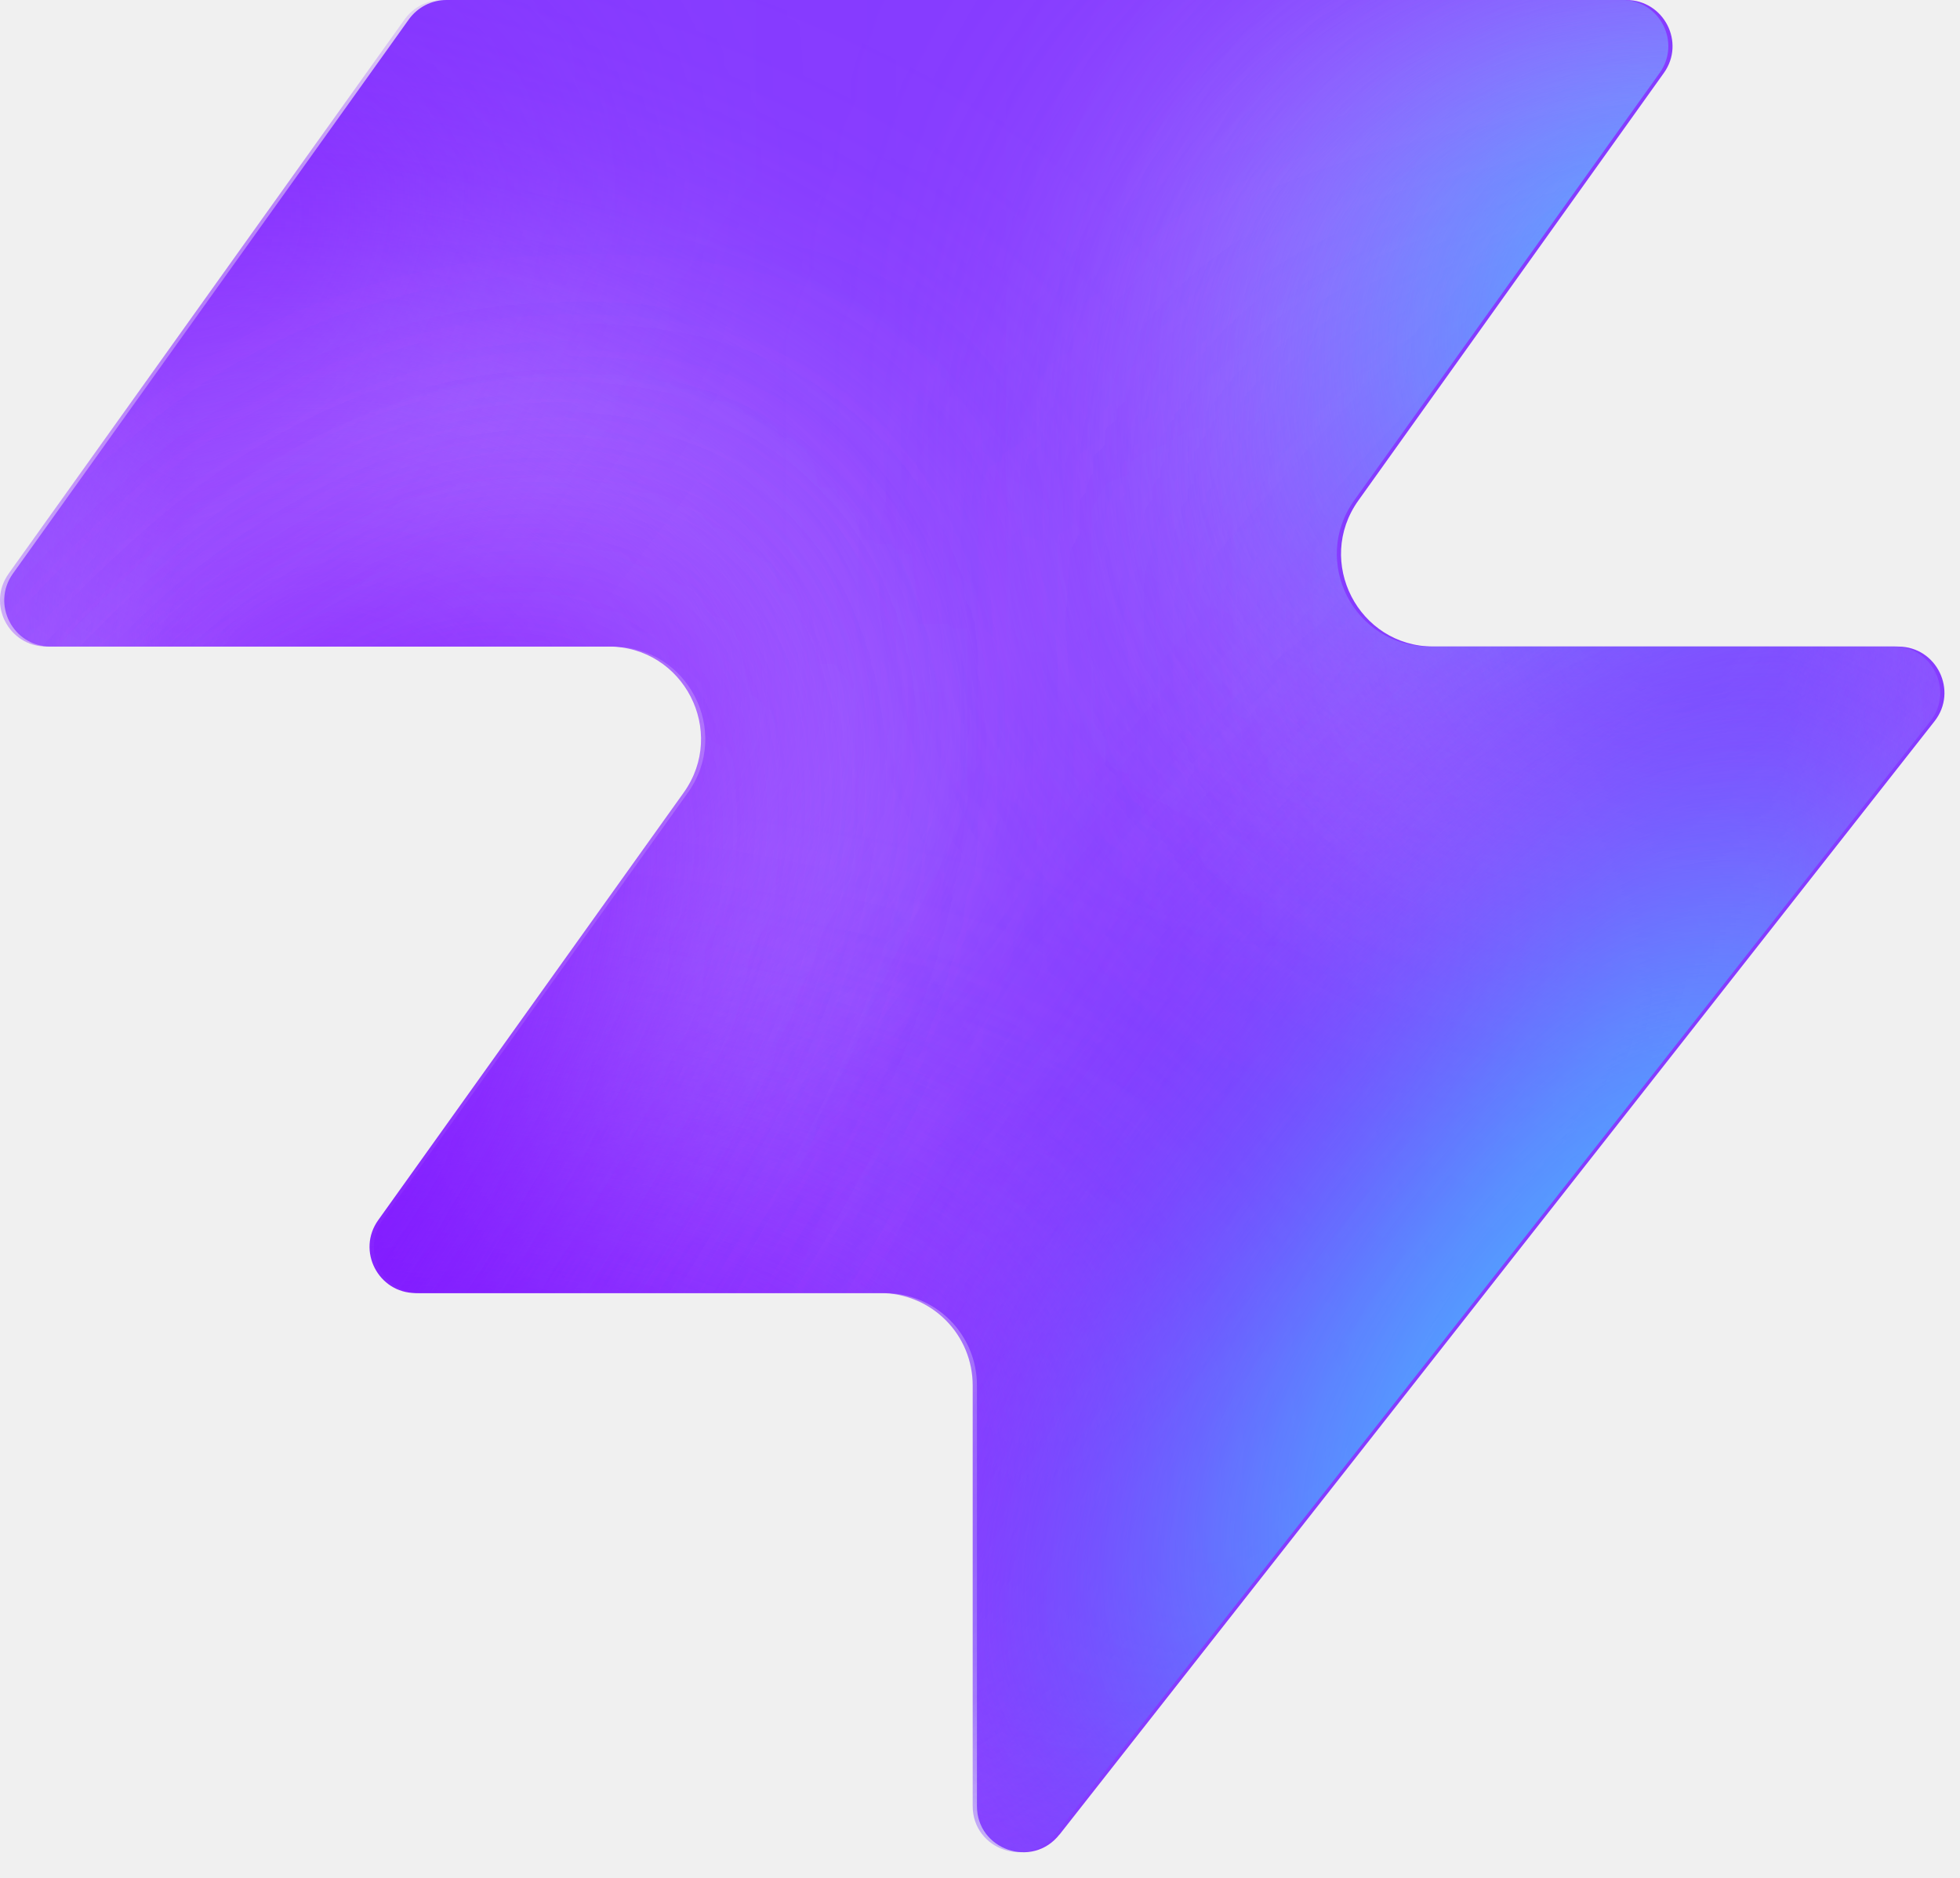
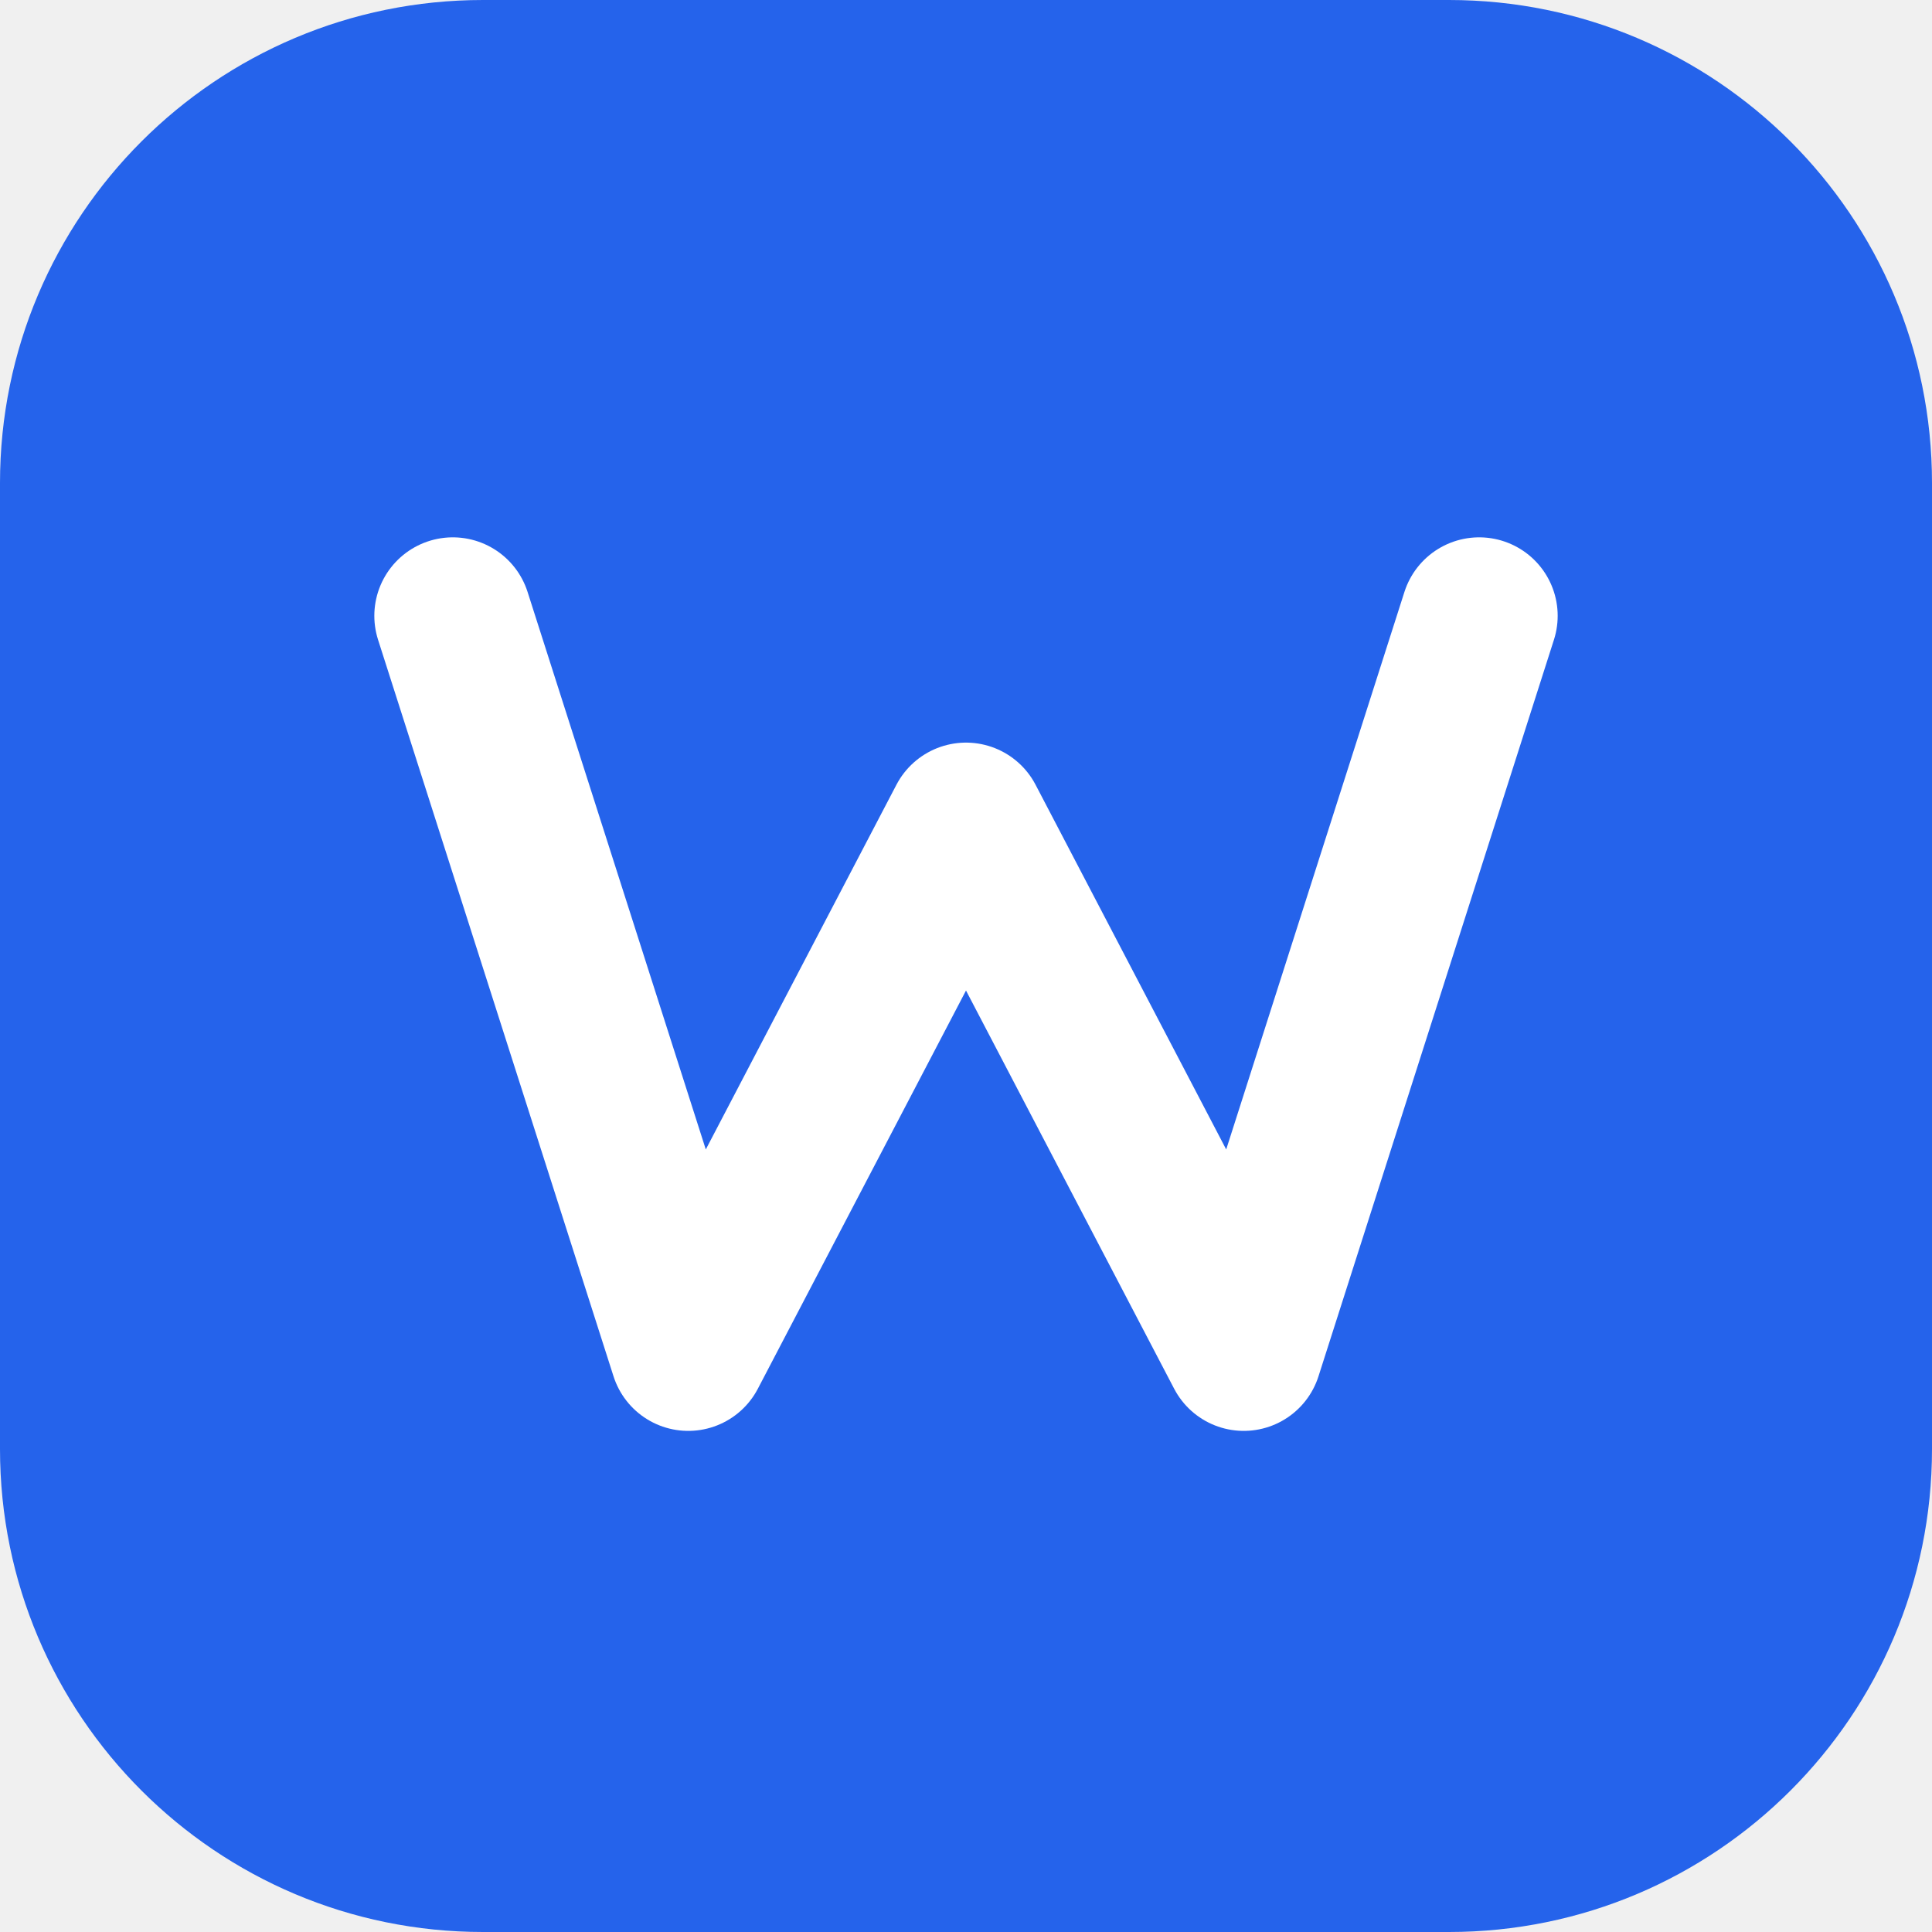
- <svg xmlns="http://www.w3.org/2000/svg" width="48" height="46" fill="none" viewBox="0 0 48 46">
-   <path fill="#863bff" d="M25.946 44.938c-.664.845-2.021.375-2.021-.698V33.937a2.26 2.26 0 0 0-2.262-2.262H10.287c-.92 0-1.456-1.04-.92-1.788l7.48-10.471c1.07-1.497 0-3.578-1.842-3.578H1.237c-.92 0-1.456-1.04-.92-1.788L10.013.474c.214-.297.556-.474.92-.474h28.894c.92 0 1.456 1.04.92 1.788l-7.48 10.471c-1.07 1.498 0 3.579 1.842 3.579h11.377c.943 0 1.473 1.088.89 1.83L25.947 44.94z" style="fill:#863bff;fill:color(display-p3 .525 .23 1);fill-opacity:1" />
-   <mask id="a" width="48" height="46" x="0" y="0" maskUnits="userSpaceOnUse" style="mask-type:alpha">
-     <path fill="#000" d="M25.842 44.938c-.664.844-2.021.375-2.021-.698V33.937a2.26 2.26 0 0 0-2.262-2.262H10.183c-.92 0-1.456-1.04-.92-1.788l7.48-10.471c1.07-1.498 0-3.579-1.842-3.579H1.133c-.92 0-1.456-1.04-.92-1.787L9.91.473c.214-.297.556-.474.92-.474h28.894c.92 0 1.456 1.04.92 1.788l-7.48 10.471c-1.07 1.498 0 3.578 1.842 3.578h11.377c.943 0 1.473 1.088.89 1.832L25.843 44.94z" style="fill:#000;fill-opacity:1" />
-   </mask>
-   <g mask="url(#a)">
-     <g filter="url(#b)">
-       <ellipse cx="5.508" cy="14.704" fill="#ede6ff" rx="5.508" ry="14.704" style="fill:#ede6ff;fill:color(display-p3 .927 .903 1);fill-opacity:1" transform="matrix(.00324 1 1 -.00324 -4.47 31.516)" />
-     </g>
-     <g filter="url(#c)">
-       <ellipse cx="10.399" cy="29.851" fill="#ede6ff" rx="10.399" ry="29.851" style="fill:#ede6ff;fill:color(display-p3 .927 .903 1);fill-opacity:1" transform="matrix(.00324 1 1 -.00324 -39.328 7.883)" />
-     </g>
-     <g filter="url(#d)">
-       <ellipse cx="5.508" cy="30.487" fill="#7e14ff" rx="5.508" ry="30.487" style="fill:#7e14ff;fill:color(display-p3 .492 .077 1);fill-opacity:1" transform="rotate(89.814 -25.913 -14.639)scale(1 -1)" />
-     </g>
-     <g filter="url(#e)">
-       <ellipse cx="5.508" cy="30.599" fill="#7e14ff" rx="5.508" ry="30.599" style="fill:#7e14ff;fill:color(display-p3 .492 .077 1);fill-opacity:1" transform="rotate(89.814 -32.644 -3.334)scale(1 -1)" />
-     </g>
-     <g filter="url(#f)">
-       <ellipse cx="5.508" cy="30.599" fill="#7e14ff" rx="5.508" ry="30.599" style="fill:#7e14ff;fill:color(display-p3 .492 .077 1);fill-opacity:1" transform="matrix(.00324 1 1 -.00324 -34.34 30.47)" />
-     </g>
-     <g filter="url(#g)">
-       <ellipse cx="14.072" cy="22.078" fill="#ede6ff" rx="14.072" ry="22.078" style="fill:#ede6ff;fill:color(display-p3 .927 .903 1);fill-opacity:1" transform="rotate(93.35 24.506 48.493)scale(-1 1)" />
-     </g>
-     <g filter="url(#h)">
-       <ellipse cx="3.47" cy="21.501" fill="#7e14ff" rx="3.47" ry="21.501" style="fill:#7e14ff;fill:color(display-p3 .492 .077 1);fill-opacity:1" transform="rotate(89.009 28.708 47.59)scale(-1 1)" />
-     </g>
-     <g filter="url(#i)">
-       <ellipse cx="3.47" cy="21.501" fill="#7e14ff" rx="3.47" ry="21.501" style="fill:#7e14ff;fill:color(display-p3 .492 .077 1);fill-opacity:1" transform="rotate(89.009 28.708 47.59)scale(-1 1)" />
-     </g>
-     <g filter="url(#j)">
-       <ellipse cx=".387" cy="8.972" fill="#7e14ff" rx="4.407" ry="29.108" style="fill:#7e14ff;fill:color(display-p3 .492 .077 1);fill-opacity:1" transform="rotate(39.51 .387 8.972)" />
-     </g>
-     <g filter="url(#k)">
-       <ellipse cx="47.523" cy="-6.092" fill="#7e14ff" rx="4.407" ry="29.108" style="fill:#7e14ff;fill:color(display-p3 .492 .077 1);fill-opacity:1" transform="rotate(37.892 47.523 -6.092)" />
-     </g>
-     <g filter="url(#l)">
-       <ellipse cx="41.412" cy="6.333" fill="#47bfff" rx="5.971" ry="9.665" style="fill:#47bfff;fill:color(display-p3 .28 .748 1);fill-opacity:1" transform="rotate(37.892 41.412 6.333)" />
-     </g>
-     <g filter="url(#m)">
-       <ellipse cx="-1.879" cy="38.332" fill="#7e14ff" rx="4.407" ry="29.108" style="fill:#7e14ff;fill:color(display-p3 .492 .077 1);fill-opacity:1" transform="rotate(37.892 -1.88 38.332)" />
-     </g>
-     <g filter="url(#n)">
-       <ellipse cx="-1.879" cy="38.332" fill="#7e14ff" rx="4.407" ry="29.108" style="fill:#7e14ff;fill:color(display-p3 .492 .077 1);fill-opacity:1" transform="rotate(37.892 -1.88 38.332)" />
-     </g>
-     <g filter="url(#o)">
-       <ellipse cx="35.651" cy="29.907" fill="#7e14ff" rx="4.407" ry="29.108" style="fill:#7e14ff;fill:color(display-p3 .492 .077 1);fill-opacity:1" transform="rotate(37.892 35.651 29.907)" />
-     </g>
-     <g filter="url(#p)">
-       <ellipse cx="38.418" cy="32.4" fill="#47bfff" rx="5.971" ry="15.297" style="fill:#47bfff;fill:color(display-p3 .28 .748 1);fill-opacity:1" transform="rotate(37.892 38.418 32.4)" />
-     </g>
-   </g>
-   <defs>
-     <filter id="b" width="60.045" height="41.654" x="-19.77" y="16.149" color-interpolation-filters="sRGB" filterUnits="userSpaceOnUse">
-       <feFlood flood-opacity="0" result="BackgroundImageFix" />
-       <feBlend in="SourceGraphic" in2="BackgroundImageFix" result="shape" />
-       <feGaussianBlur result="effect1_foregroundBlur_2002_17158" stdDeviation="7.659" />
-     </filter>
-     <filter id="c" width="90.34" height="51.437" x="-54.613" y="-7.533" color-interpolation-filters="sRGB" filterUnits="userSpaceOnUse">
-       <feFlood flood-opacity="0" result="BackgroundImageFix" />
-       <feBlend in="SourceGraphic" in2="BackgroundImageFix" result="shape" />
-       <feGaussianBlur result="effect1_foregroundBlur_2002_17158" stdDeviation="7.659" />
-     </filter>
-     <filter id="d" width="79.355" height="29.4" x="-49.64" y="2.03" color-interpolation-filters="sRGB" filterUnits="userSpaceOnUse">
-       <feFlood flood-opacity="0" result="BackgroundImageFix" />
-       <feBlend in="SourceGraphic" in2="BackgroundImageFix" result="shape" />
-       <feGaussianBlur result="effect1_foregroundBlur_2002_17158" stdDeviation="4.596" />
-     </filter>
-     <filter id="e" width="79.579" height="29.4" x="-45.045" y="20.029" color-interpolation-filters="sRGB" filterUnits="userSpaceOnUse">
-       <feFlood flood-opacity="0" result="BackgroundImageFix" />
-       <feBlend in="SourceGraphic" in2="BackgroundImageFix" result="shape" />
-       <feGaussianBlur result="effect1_foregroundBlur_2002_17158" stdDeviation="4.596" />
-     </filter>
-     <filter id="f" width="79.579" height="29.4" x="-43.513" y="21.178" color-interpolation-filters="sRGB" filterUnits="userSpaceOnUse">
-       <feFlood flood-opacity="0" result="BackgroundImageFix" />
-       <feBlend in="SourceGraphic" in2="BackgroundImageFix" result="shape" />
-       <feGaussianBlur result="effect1_foregroundBlur_2002_17158" stdDeviation="4.596" />
-     </filter>
-     <filter id="g" width="74.749" height="58.852" x="15.756" y="-17.901" color-interpolation-filters="sRGB" filterUnits="userSpaceOnUse">
-       <feFlood flood-opacity="0" result="BackgroundImageFix" />
-       <feBlend in="SourceGraphic" in2="BackgroundImageFix" result="shape" />
-       <feGaussianBlur result="effect1_foregroundBlur_2002_17158" stdDeviation="7.659" />
-     </filter>
-     <filter id="h" width="61.377" height="25.362" x="23.548" y="2.284" color-interpolation-filters="sRGB" filterUnits="userSpaceOnUse">
-       <feFlood flood-opacity="0" result="BackgroundImageFix" />
-       <feBlend in="SourceGraphic" in2="BackgroundImageFix" result="shape" />
-       <feGaussianBlur result="effect1_foregroundBlur_2002_17158" stdDeviation="4.596" />
-     </filter>
-     <filter id="i" width="61.377" height="25.362" x="23.548" y="2.284" color-interpolation-filters="sRGB" filterUnits="userSpaceOnUse">
-       <feFlood flood-opacity="0" result="BackgroundImageFix" />
-       <feBlend in="SourceGraphic" in2="BackgroundImageFix" result="shape" />
-       <feGaussianBlur result="effect1_foregroundBlur_2002_17158" stdDeviation="4.596" />
-     </filter>
-     <filter id="j" width="56.045" height="63.649" x="-27.636" y="-22.853" color-interpolation-filters="sRGB" filterUnits="userSpaceOnUse">
-       <feFlood flood-opacity="0" result="BackgroundImageFix" />
-       <feBlend in="SourceGraphic" in2="BackgroundImageFix" result="shape" />
-       <feGaussianBlur result="effect1_foregroundBlur_2002_17158" stdDeviation="4.596" />
-     </filter>
-     <filter id="k" width="54.814" height="64.646" x="20.116" y="-38.415" color-interpolation-filters="sRGB" filterUnits="userSpaceOnUse">
-       <feFlood flood-opacity="0" result="BackgroundImageFix" />
-       <feBlend in="SourceGraphic" in2="BackgroundImageFix" result="shape" />
-       <feGaussianBlur result="effect1_foregroundBlur_2002_17158" stdDeviation="4.596" />
-     </filter>
-     <filter id="l" width="33.541" height="35.313" x="24.641" y="-11.323" color-interpolation-filters="sRGB" filterUnits="userSpaceOnUse">
-       <feFlood flood-opacity="0" result="BackgroundImageFix" />
-       <feBlend in="SourceGraphic" in2="BackgroundImageFix" result="shape" />
-       <feGaussianBlur result="effect1_foregroundBlur_2002_17158" stdDeviation="4.596" />
-     </filter>
-     <filter id="m" width="54.814" height="64.646" x="-29.286" y="6.009" color-interpolation-filters="sRGB" filterUnits="userSpaceOnUse">
-       <feFlood flood-opacity="0" result="BackgroundImageFix" />
-       <feBlend in="SourceGraphic" in2="BackgroundImageFix" result="shape" />
-       <feGaussianBlur result="effect1_foregroundBlur_2002_17158" stdDeviation="4.596" />
-     </filter>
-     <filter id="n" width="54.814" height="64.646" x="-29.286" y="6.009" color-interpolation-filters="sRGB" filterUnits="userSpaceOnUse">
-       <feFlood flood-opacity="0" result="BackgroundImageFix" />
-       <feBlend in="SourceGraphic" in2="BackgroundImageFix" result="shape" />
-       <feGaussianBlur result="effect1_foregroundBlur_2002_17158" stdDeviation="4.596" />
-     </filter>
-     <filter id="o" width="54.814" height="64.646" x="8.244" y="-2.416" color-interpolation-filters="sRGB" filterUnits="userSpaceOnUse">
-       <feFlood flood-opacity="0" result="BackgroundImageFix" />
-       <feBlend in="SourceGraphic" in2="BackgroundImageFix" result="shape" />
-       <feGaussianBlur result="effect1_foregroundBlur_2002_17158" stdDeviation="4.596" />
-     </filter>
-     <filter id="p" width="39.409" height="43.623" x="18.713" y="10.588" color-interpolation-filters="sRGB" filterUnits="userSpaceOnUse">
-       <feFlood flood-opacity="0" result="BackgroundImageFix" />
-       <feBlend in="SourceGraphic" in2="BackgroundImageFix" result="shape" />
-       <feGaussianBlur result="effect1_foregroundBlur_2002_17158" stdDeviation="4.596" />
-     </filter>
-   </defs>
+ <svg xmlns="http://www.w3.org/2000/svg" viewBox="0 0 32 32" width="32" height="32" fill="none">
+   <rect width="32" height="32" rx="8" fill="#2563eb" />
+   <path d="M7.5 10.2 11.4 22.4 16 13.6 20.6 22.4 24.5 10.2" stroke="#fff" stroke-width="2.6" stroke-linecap="round" stroke-linejoin="round" />
</svg>
